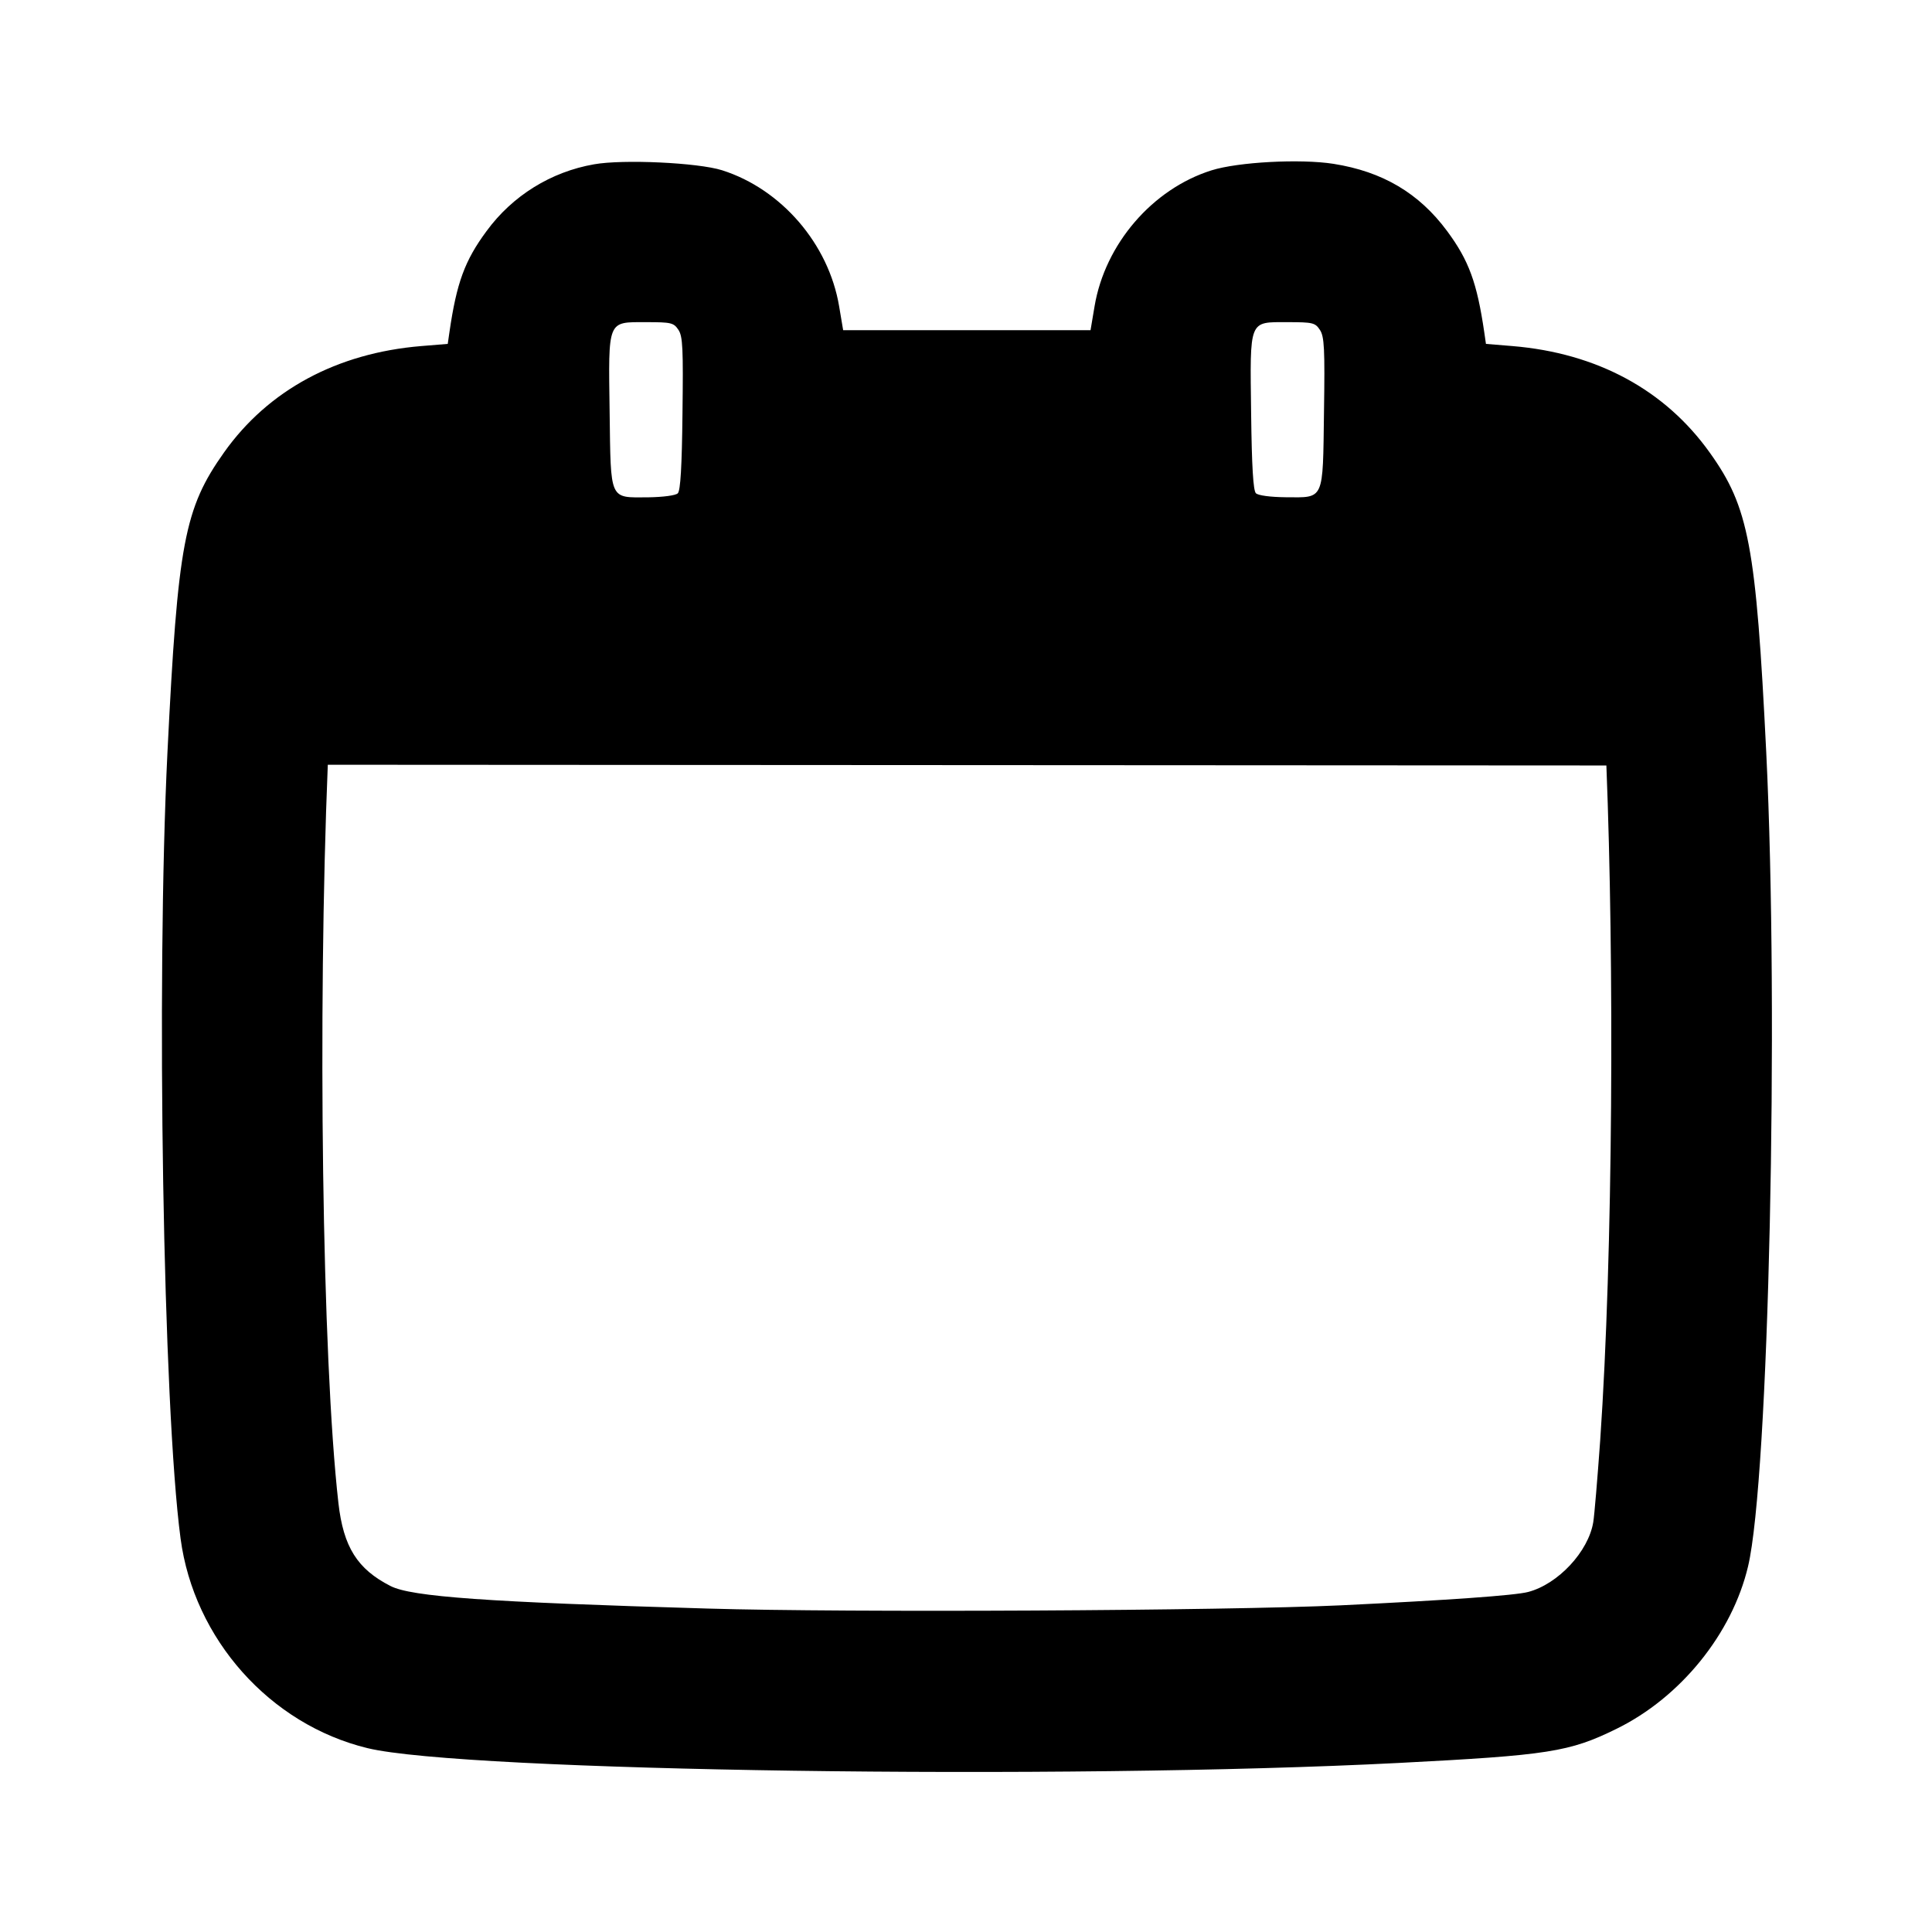
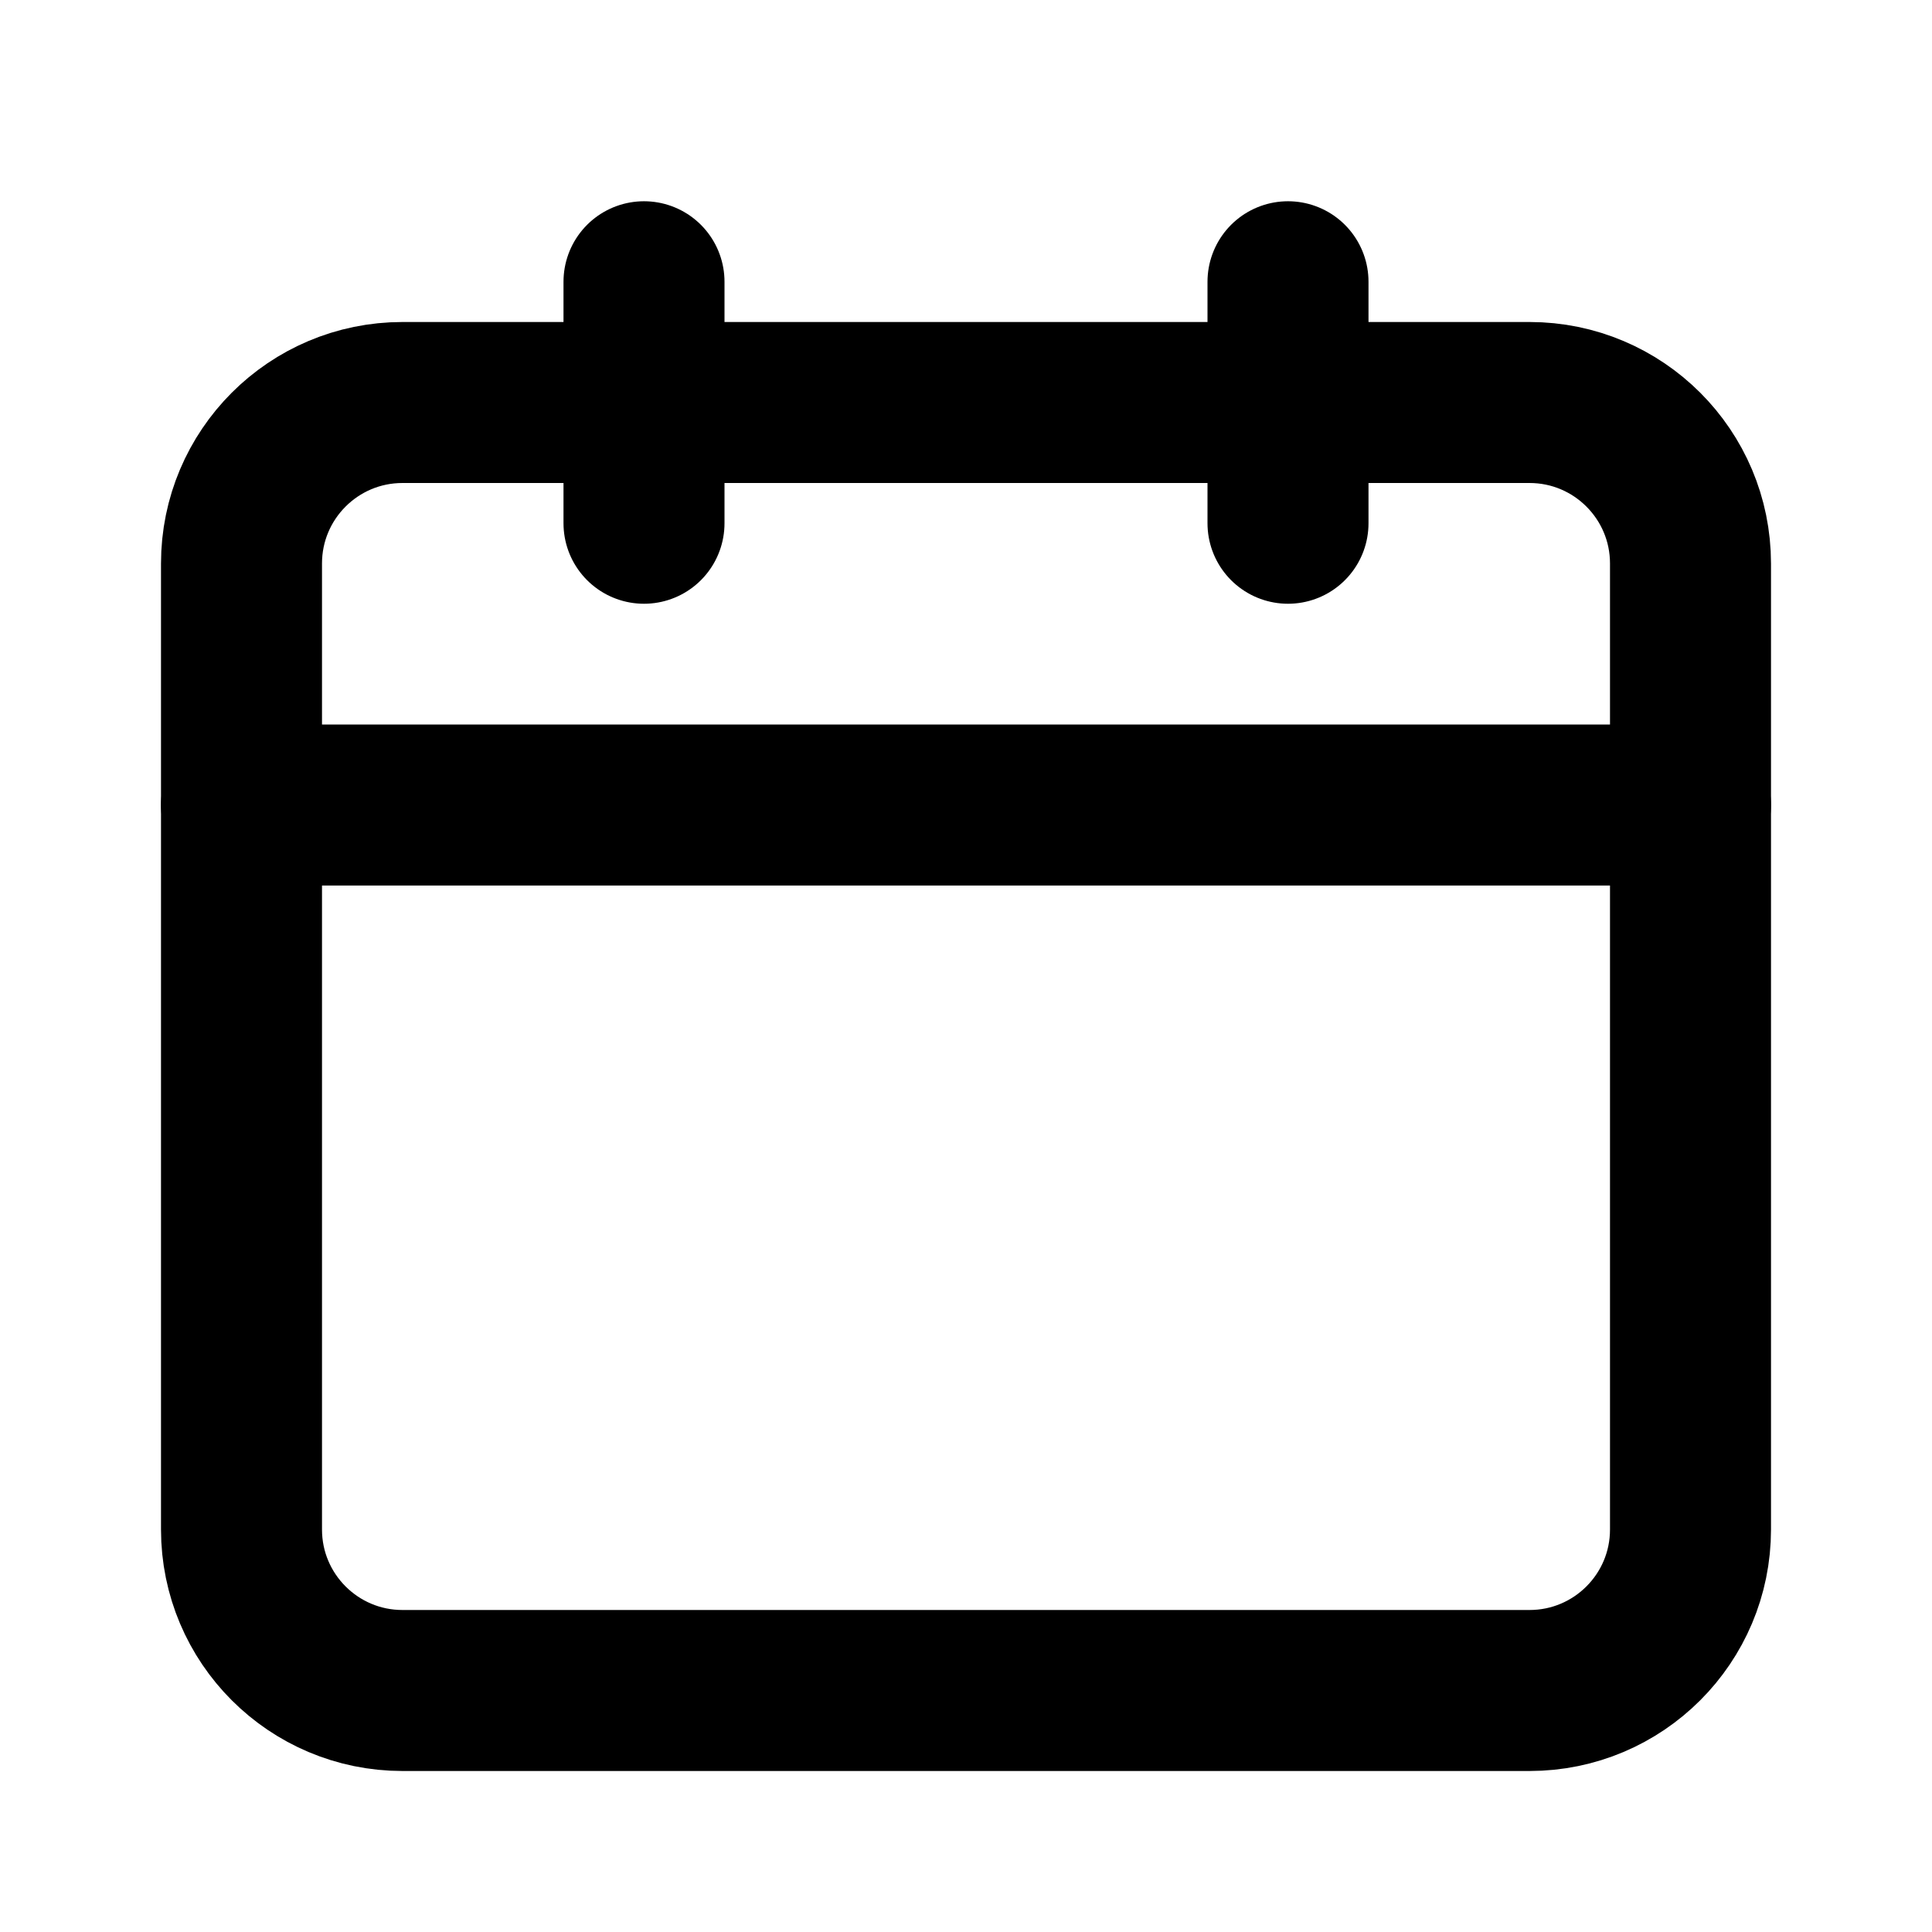
- <svg xmlns="http://www.w3.org/2000/svg" version="1.0" role="img" class="icon icon-calendar" viewBox="0 0 24 24" height="1.25rem" width="1.25rem" fill="currentColor" aria-hidden="true" focusable="false">
-   <path fill-rule="evenodd" d="M7.38 2.041a2.101 2.101 0 0 0-1.336.83c-.271.366-.372.643-.461 1.256l-.021.145-.33.027c-1.048.087-1.9.548-2.448 1.32-.495.698-.575 1.124-.704 3.729-.141 2.873-.054 8.133.163 9.763.166 1.251 1.111 2.311 2.322 2.605 1.193.29 8.654.397 12.81.184 1.862-.096 2.12-.136 2.704-.423.797-.39 1.438-1.182 1.636-2.019.258-1.086.386-6.851.226-10.11-.127-2.574-.217-3.047-.7-3.723-.556-.781-1.403-1.239-2.453-1.326l-.329-.027-.021-.145c-.09-.613-.19-.89-.461-1.256-.349-.472-.803-.74-1.413-.836-.41-.064-1.183-.023-1.514.081-.734.231-1.323.915-1.453 1.689l-.05.297h-3.073l-.05-.297c-.13-.774-.717-1.456-1.454-1.69-.301-.095-1.231-.138-1.59-.074Zm1.048 2.057c.054.082.06.234.05 1.04-.007.657-.025.956-.058.99-.028.027-.18.047-.372.05-.482.002-.46.051-.475-1.059-.016-1.156-.031-1.117.453-1.117.313 0 .343.007.402.096Zm7.969.001c.054.083.062.23.05 1.02-.015 1.11.008 1.061-.475 1.058-.192-.002-.343-.022-.371-.05-.033-.033-.051-.332-.059-.99-.015-1.178-.032-1.135.452-1.135.315 0 .344.007.403.097Zm3.558 5.41c.097 2.442.084 6.05-.077 8.387-.034.474-.072.93-.086 1.013-.06.365-.437.77-.809.867-.16.043-.994.102-2.328.166-1.42.067-6.136.092-7.868.04-2.737-.08-3.675-.146-3.936-.28-.412-.21-.585-.485-.647-1.03-.204-1.8-.258-6.102-.132-9.172 1.92 0 13.928.009 15.883.009Z" clip-rule="evenodd" />
+ <svg xmlns="http://www.w3.org/2000/svg" version="1.0" role="img" class="icon icon-calendar" viewBox="0 0 24 24" height="1.25rem" width="1.25rem" fill="none" stroke="currentColor" stroke-width="2" stroke-linecap="round" stroke-linejoin="round" aria-hidden="true" focusable="false">
+   <rect x="3" y="5" width="18" height="16" rx="2" ry="2" />
+   <line x1="8" y1="3.5" x2="8" y2="6.5" />
+   <line x1="16" y1="3.5" x2="16" y2="6.5" />
+   <line x1="3" y1="10" x2="21" y2="10" />
</svg>
